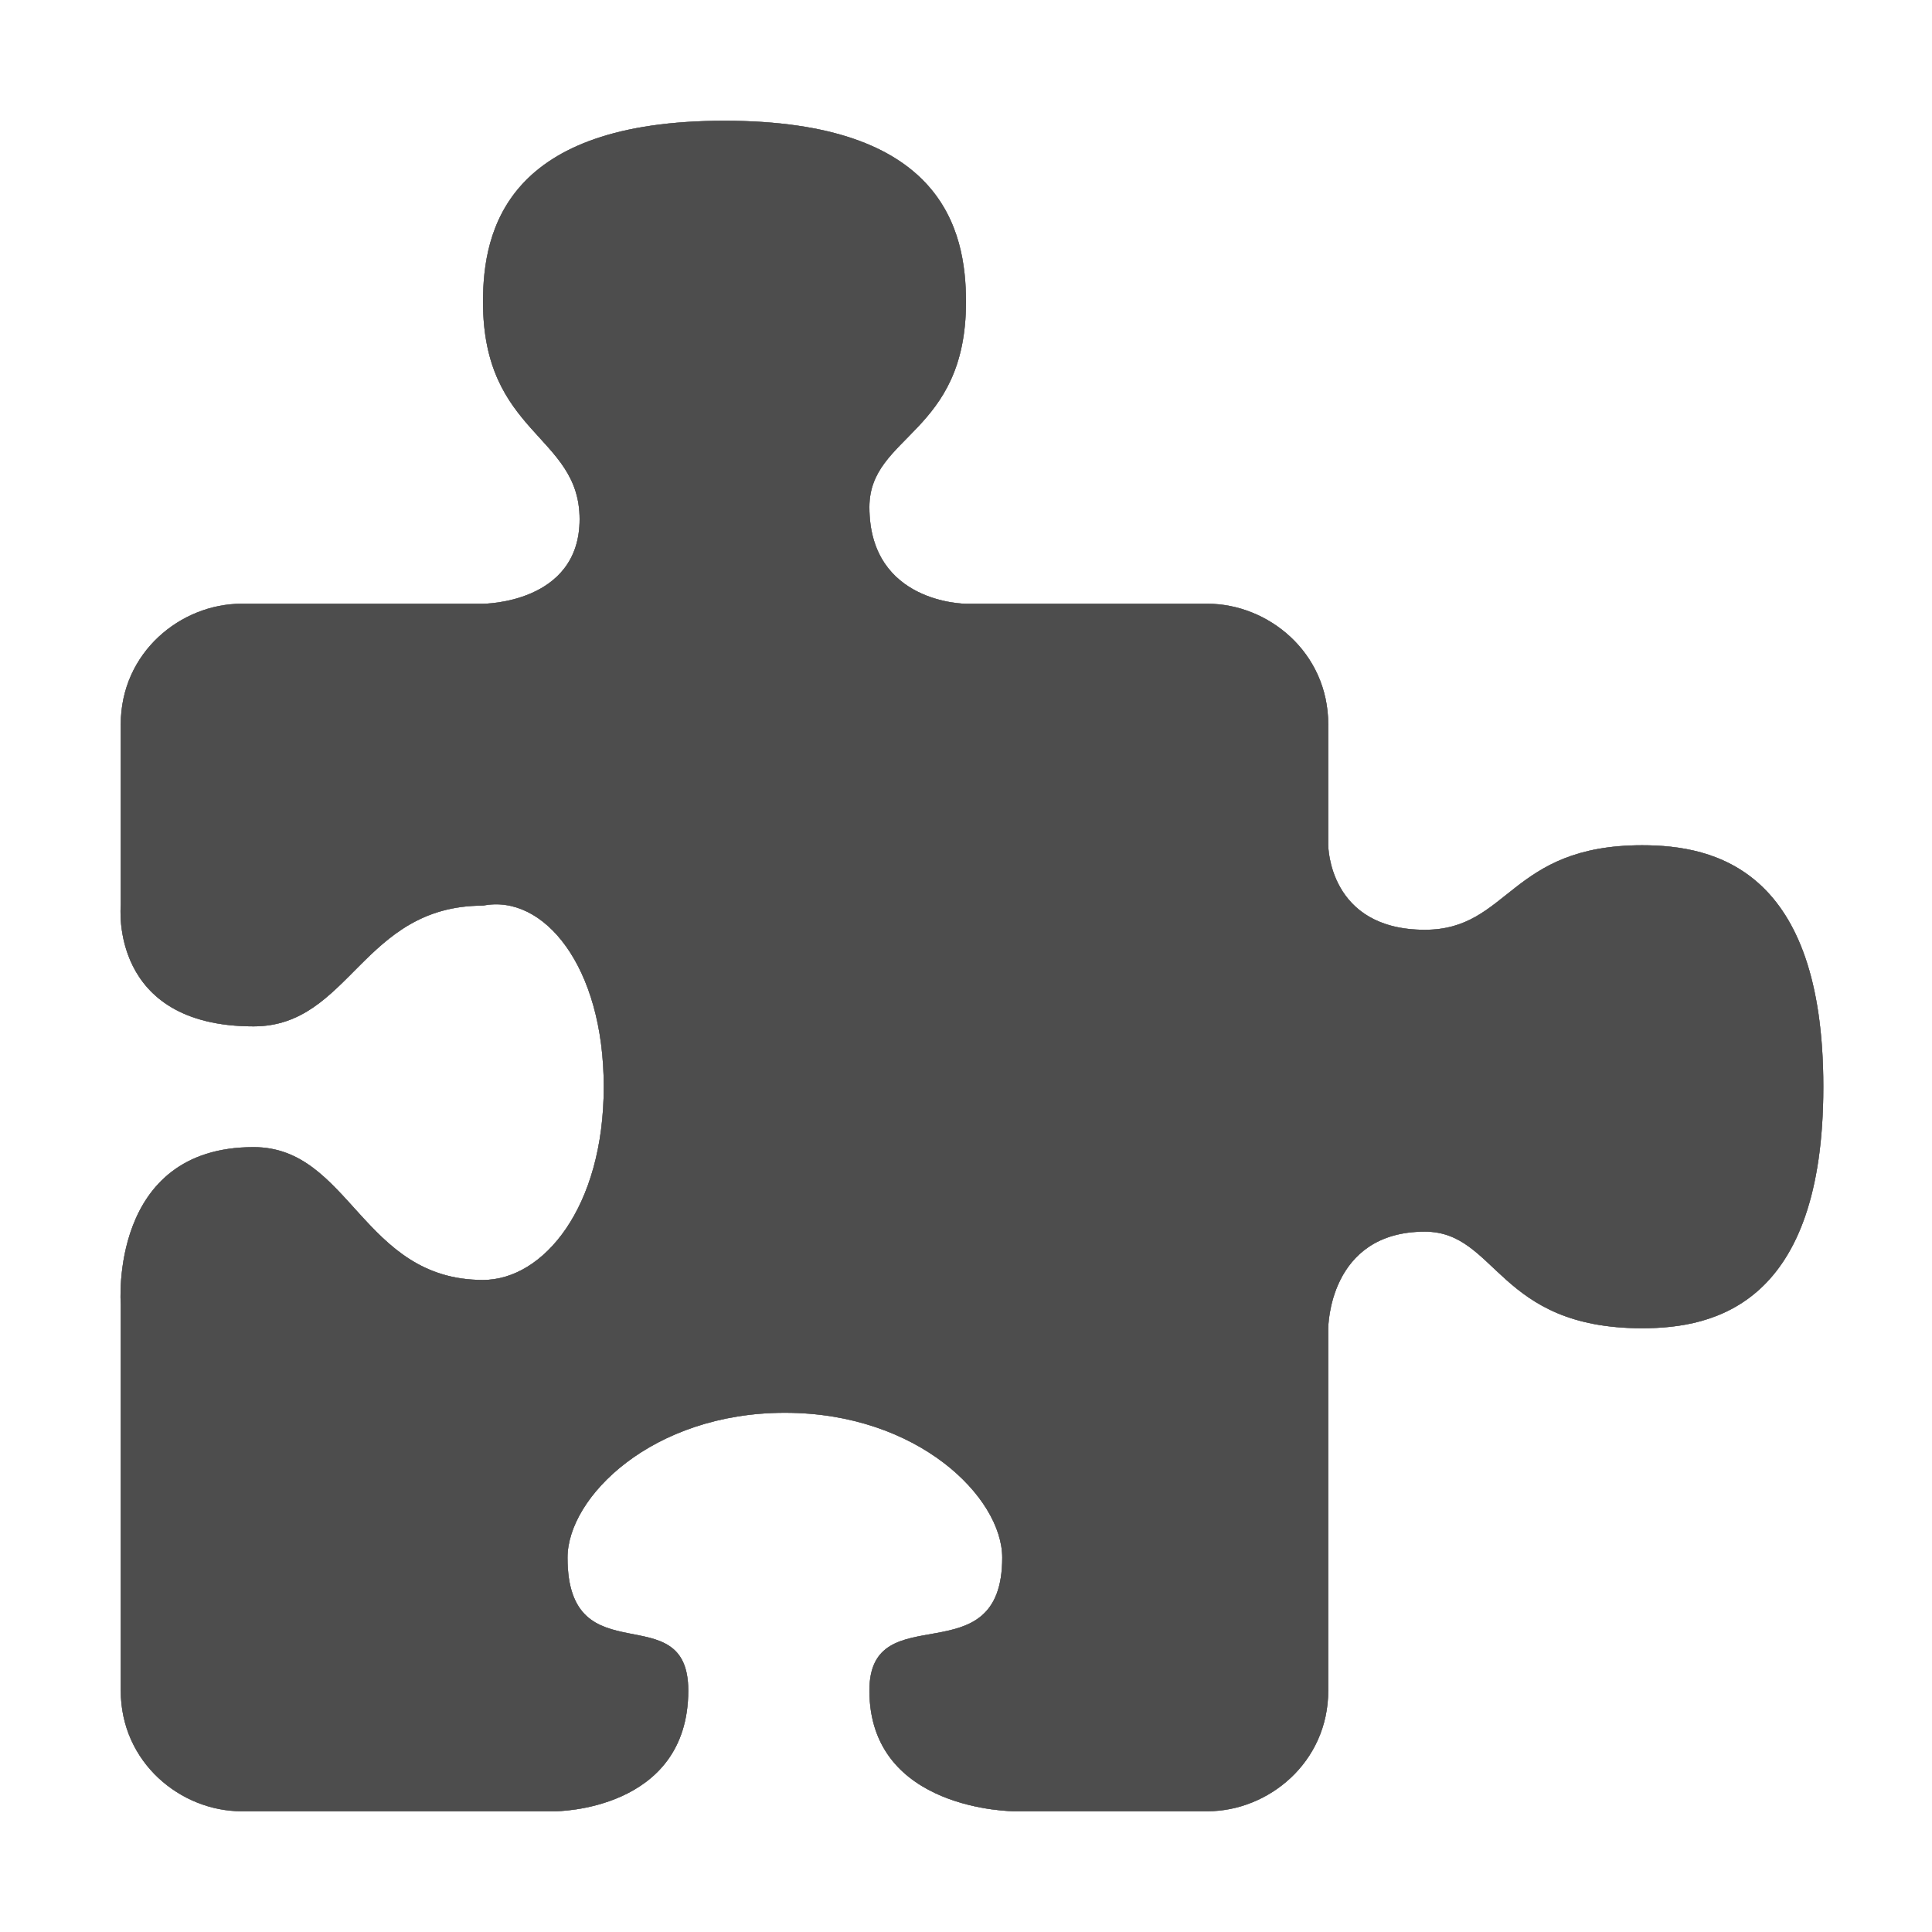
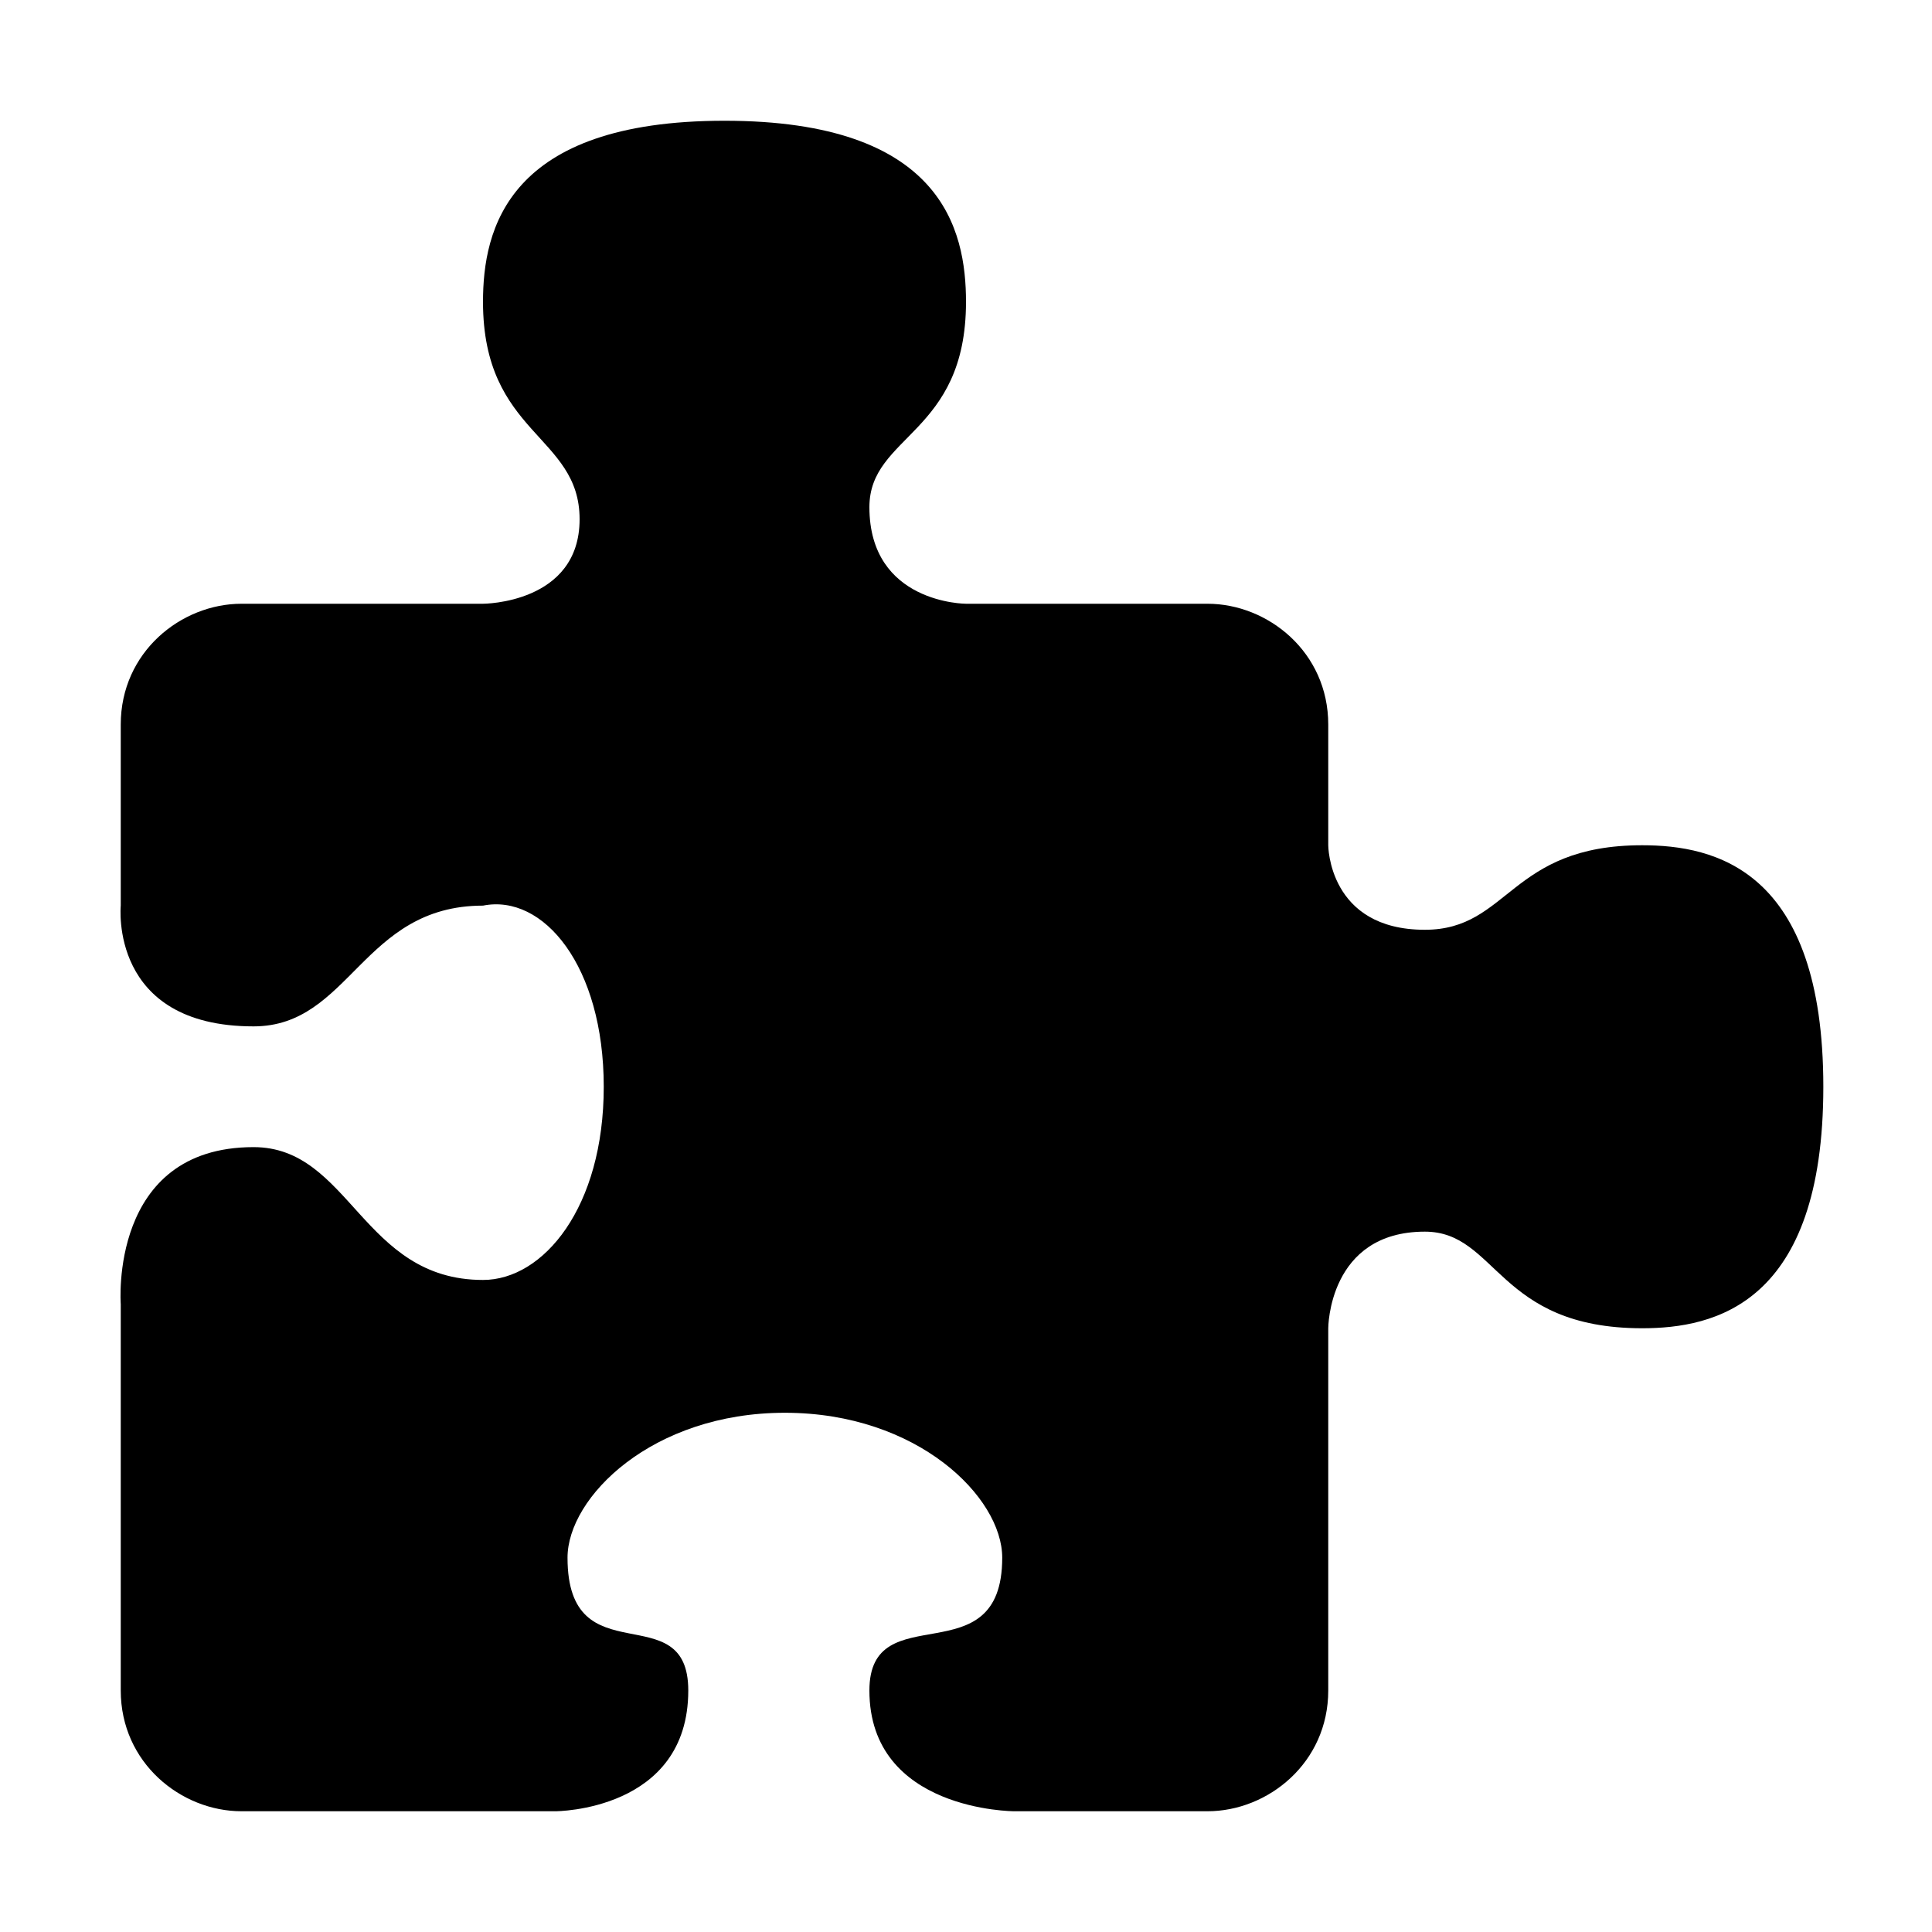
<svg xmlns="http://www.w3.org/2000/svg" xmlns:xlink="http://www.w3.org/1999/xlink" width="16" height="16" viewBox="0 0 16 16">
  <defs>
-     <style>
-       use:not(:target) {
-         display: none;
-       }
-       .style-icon-notification {
-         fill: #666;
-       }
-       .style-icon-notification.hover {
-         fill: #808080;
-       }
-       .style-icon-notification.active {
-         fill: #4d4d4d;
-       }
-     </style>
-     <path id="shape-notifcations-addons" d="M10,15c0.5,0,1-0.4,1-1v-3c0,0,0-0.8,0.8-0.8c0.6,0,0.6,0.8,1.8,0.8c0.6,0,1.5-0.2,1.5-2c0-1.8-0.9-2-1.5-2 c-1.1,0-1.1,0.7-1.8,0.7C11,7.7,11,7,11,7V6c0-0.6-0.5-1-1-1H8c0,0-0.8,0-0.8-0.8C7.2,3.6,8,3.6,8,2.5C8,1.9,7.8,1,6,1 C4.2,1,4,1.9,4,2.5c0,1.1,0.8,1.1,0.8,1.8C4.8,5,4,5,4,5H2C1.5,5,1,5.4,1,6l0,1.5c0,0-0.1,1,1.1,1c0.8,0,0.9-1,1.9-1 C4.5,7.4,5,8,5,9c0,1-0.5,1.6-1,1.6c-1,0-1.1-1.1-1.9-1.1C0.9,9.5,1,10.8,1,10.8V14c0,0.6,0.5,1,1,1l2.6,0c0,0,1.1,0,1.1-1 c0-0.8-1-0.1-1-1.1c0-0.5,0.7-1.2,1.8-1.2s1.8,0.7,1.8,1.2c0,1-1.1,0.3-1.1,1.1c0,1,1.2,1,1.2,1H10z" />
+     <path id="shape-notifications-addons" d="M10,15c0.5,0,1-0.4,1-1v-3c0,0,0-0.8,0.8-0.8c0.6,0,0.6,0.8,1.8,0.8c0.6,0,1.5-0.2,1.5-2c0-1.8-0.9-2-1.5-2 c-1.1,0-1.1,0.7-1.8,0.7C11,7.7,11,7,11,7V6c0-0.6-0.5-1-1-1H8c0,0-0.8,0-0.8-0.8C7.2,3.6,8,3.6,8,2.5C8,1.9,7.8,1,6,1 C4.2,1,4,1.9,4,2.5c0,1.1,0.8,1.1,0.8,1.8C4.8,5,4,5,4,5H2C1.5,5,1,5.4,1,6l0,1.5c0,0-0.1,1,1.1,1c0.8,0,0.9-1,1.9-1 C4.5,7.4,5,8,5,9c0,1-0.5,1.6-1,1.6c-1,0-1.1-1.1-1.9-1.1C0.9,9.5,1,10.8,1,10.8V14c0,0.6,0.5,1,1,1l2.6,0c0,0,1.1,0,1.1-1 c0-0.8-1-0.1-1-1.1c0-0.5,0.7-1.2,1.8-1.2s1.8,0.7,1.8,1.2c0,1-1.1,0.3-1.1,1.1c0,1,1.2,1,1.2,1H10z" />
  </defs>
-   <use id="default" xlink:href="#shape-notifcations-addons" class="style-icon-notification" />
-   <use id="hover" xlink:href="#shape-notifcations-addons" class="style-icon-notification hover" />
-   <use id="active" xlink:href="#shape-notifcations-addons" class="style-icon-notification active" />
+   <use id="default" xlink:href="#shape-notifications-addons" />
</svg>
